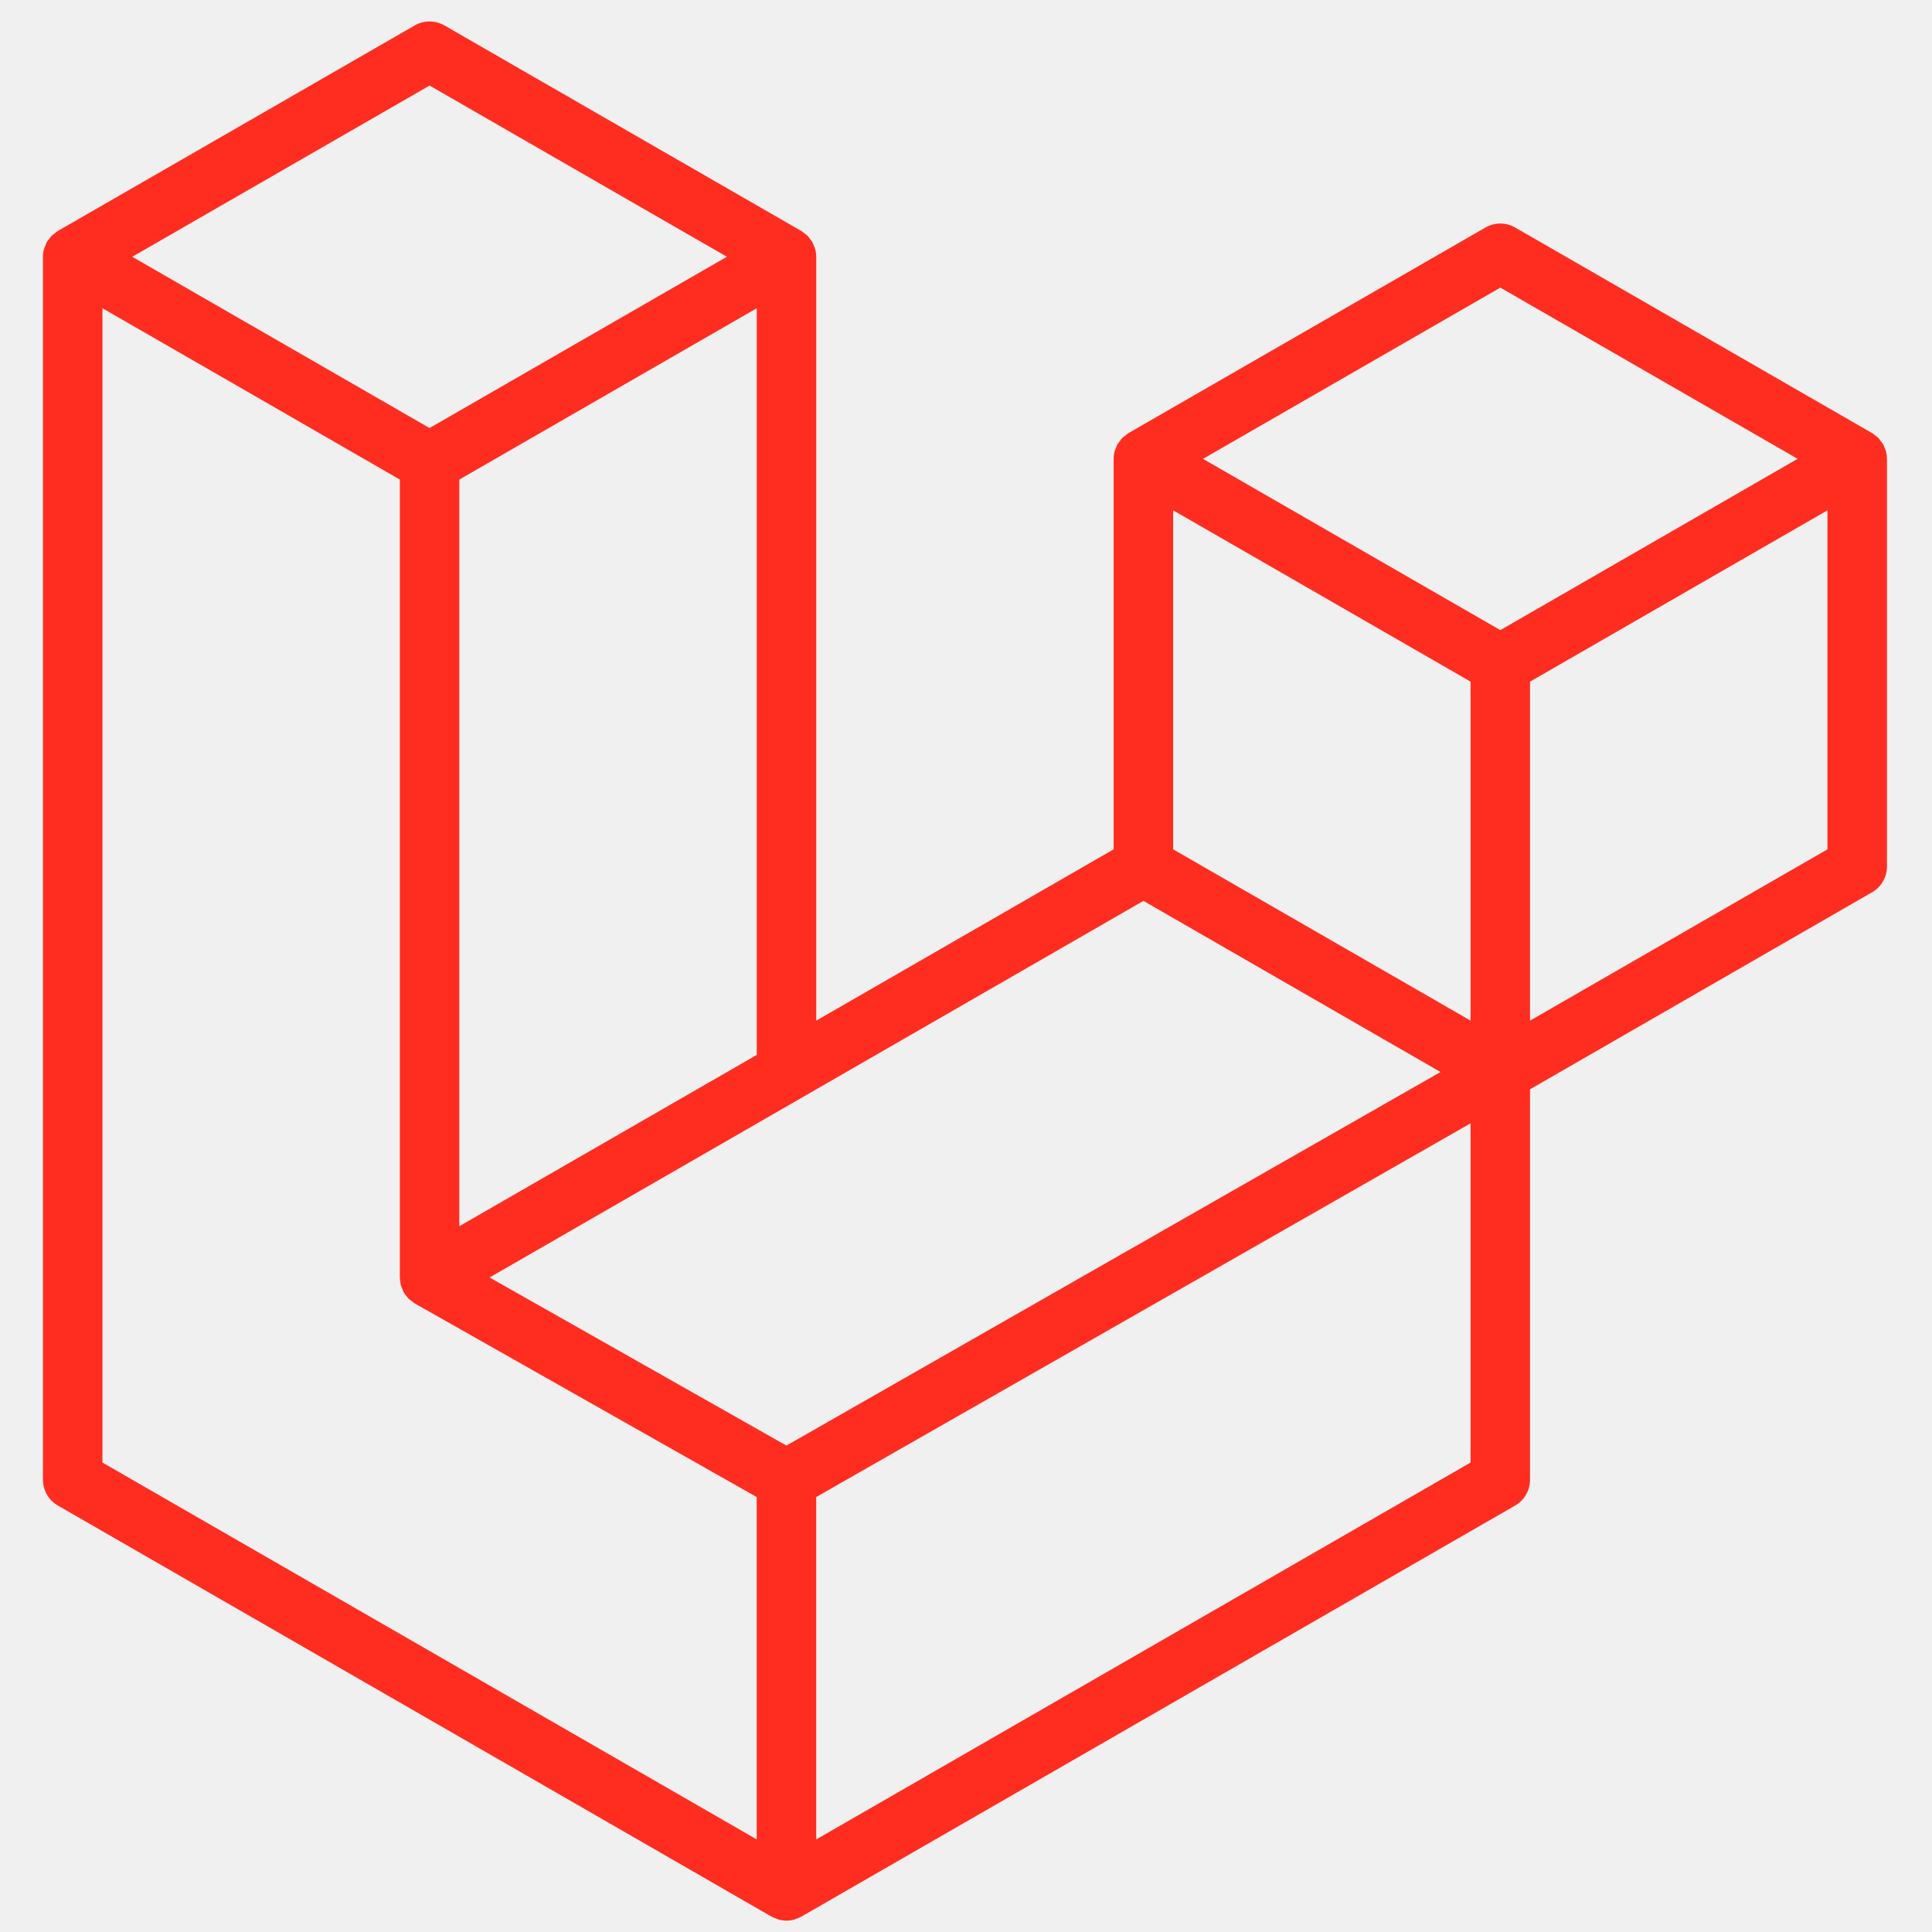
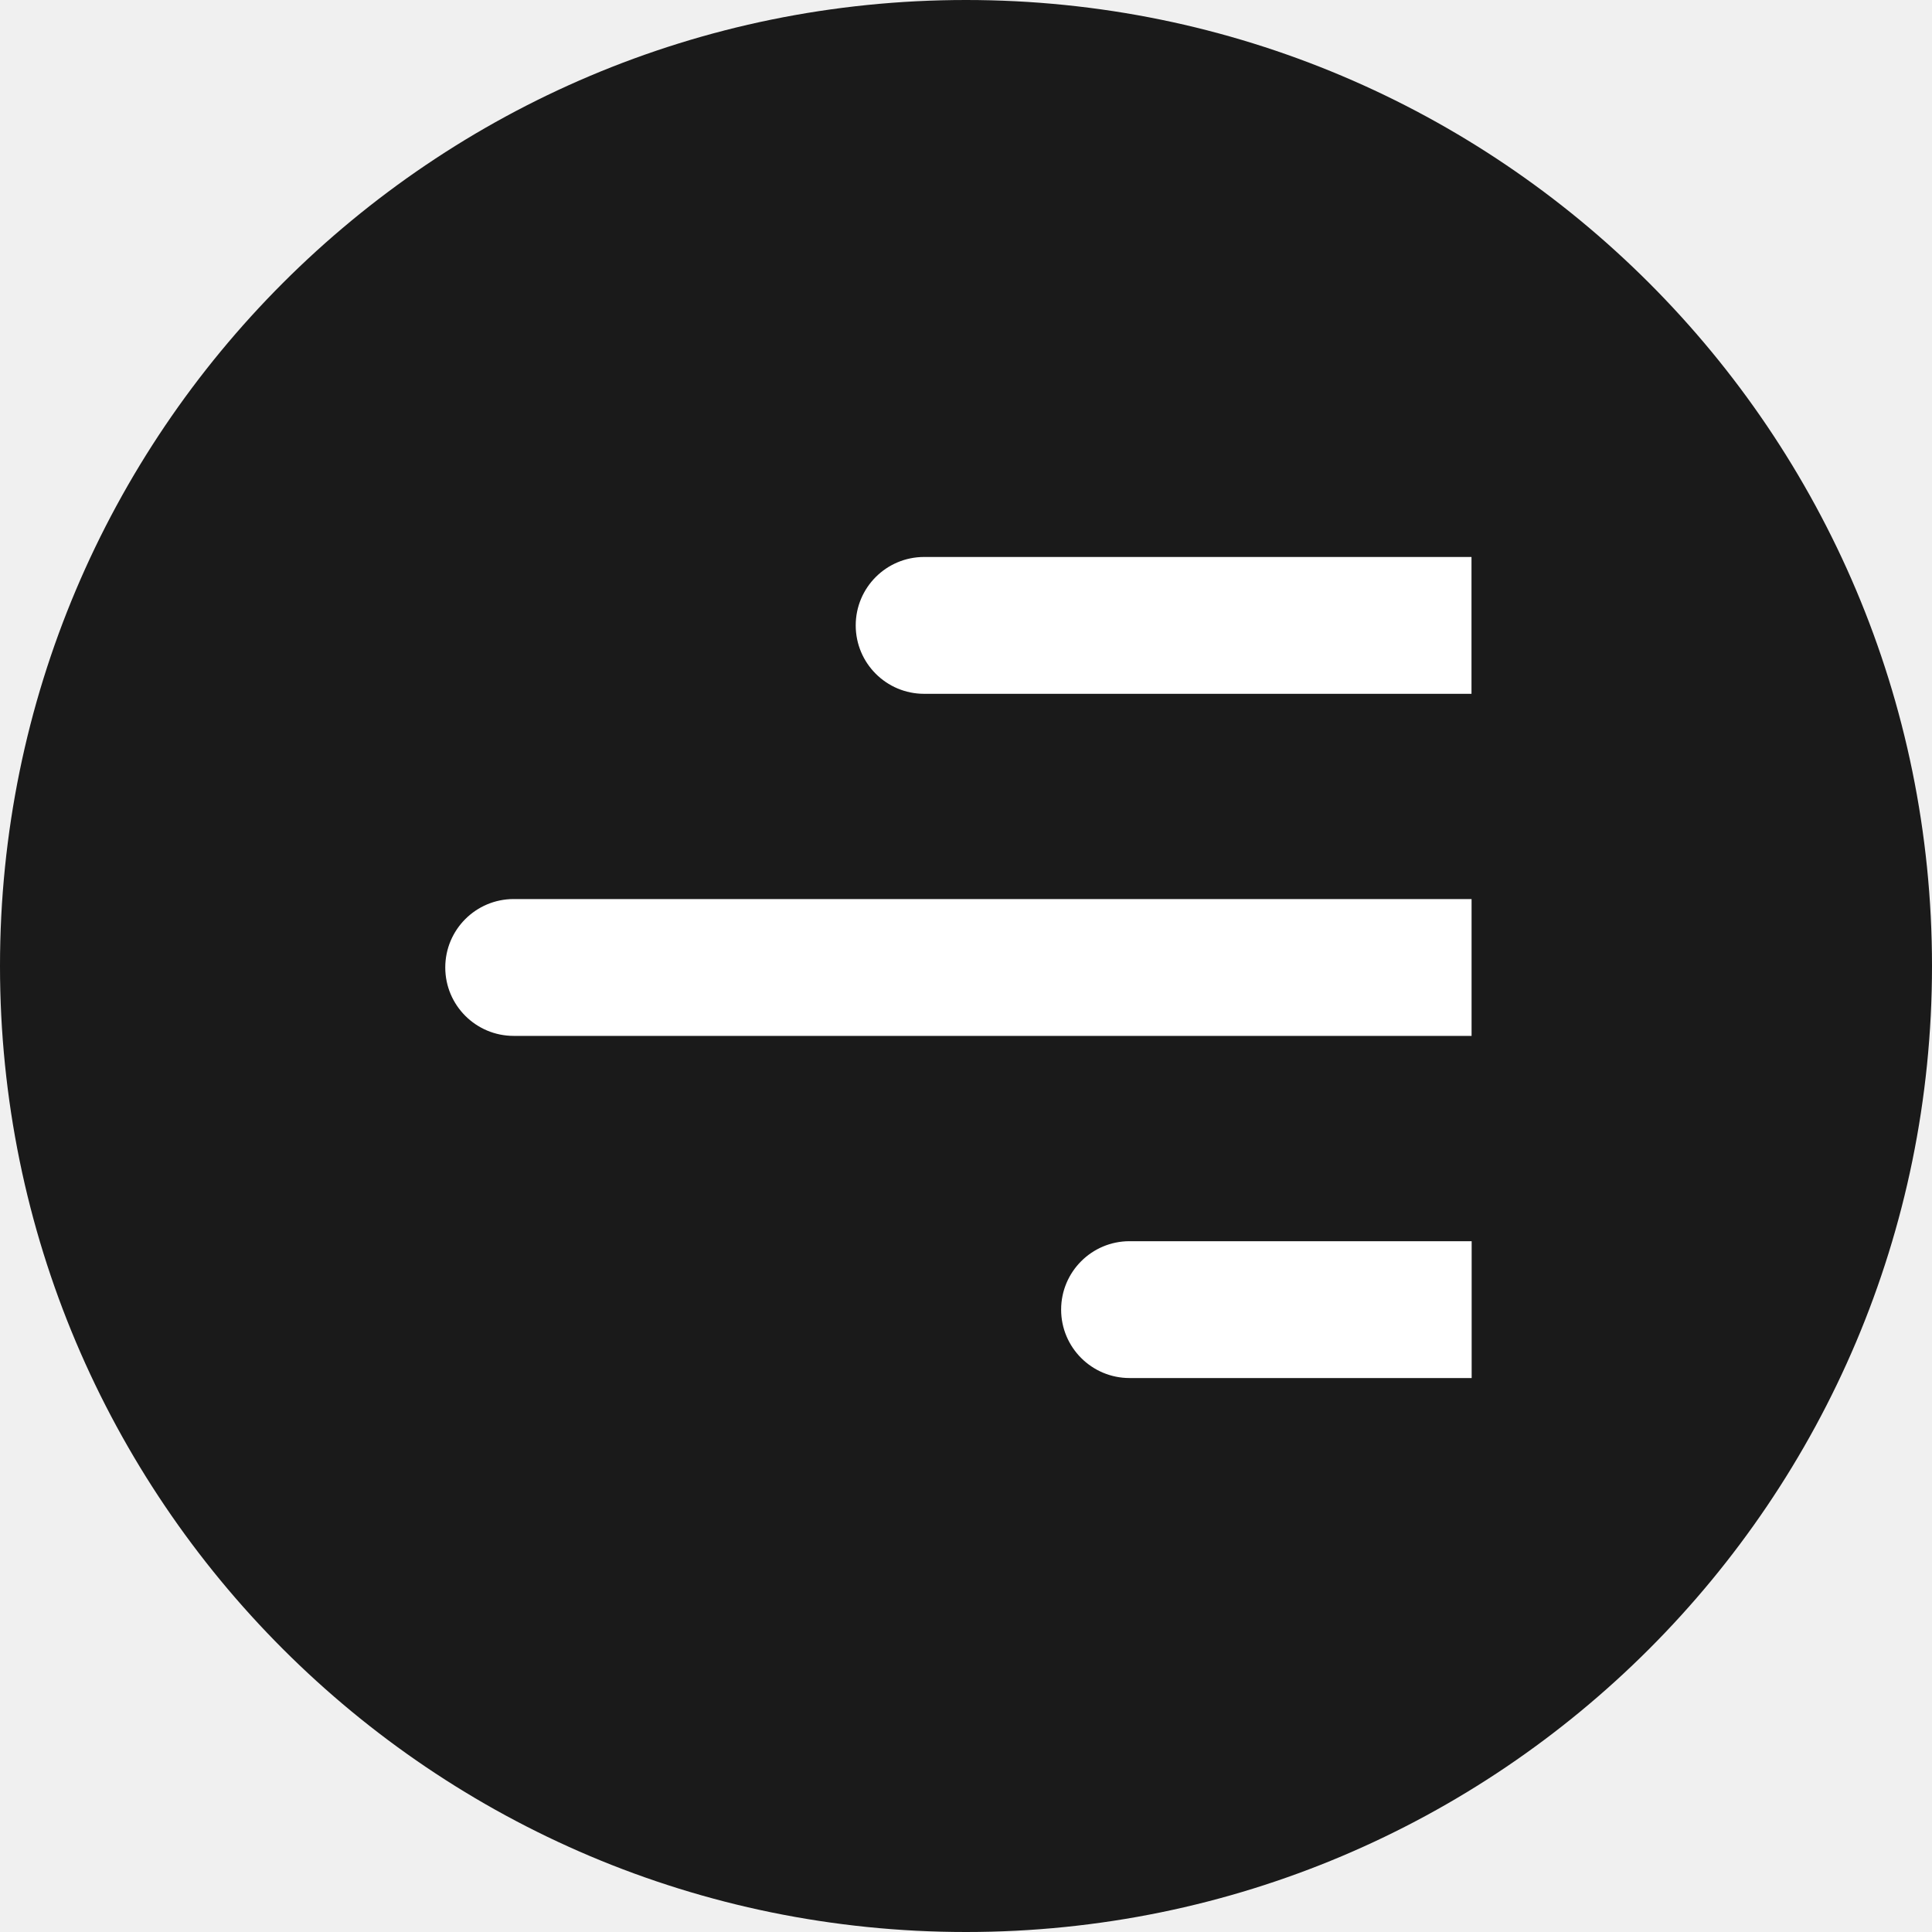
- <svg xmlns="http://www.w3.org/2000/svg" width="166" height="166" viewBox="0 0 166 166" fill="none">
-   <path fill-rule="evenodd" clip-rule="evenodd" d="M162.041 38.759C162.099 38.977 162.129 39.201 162.13 39.426V74.452C162.13 74.902 162.011 75.344 161.786 75.733C161.561 76.122 161.237 76.444 160.847 76.668L131.462 93.594V127.141C131.462 128.054 130.977 128.897 130.186 129.357L68.847 164.683C68.707 164.763 68.554 164.814 68.401 164.868C68.343 164.887 68.289 164.922 68.228 164.938C67.8 165.051 67.349 165.051 66.92 164.938C66.85 164.919 66.786 164.881 66.719 164.855C66.579 164.804 66.432 164.76 66.298 164.683L4.972 129.357C4.583 129.133 4.259 128.81 4.034 128.421C3.808 128.032 3.69 127.591 3.689 127.141L3.689 22.063C3.689 21.834 3.721 21.61 3.779 21.393C3.798 21.32 3.843 21.253 3.868 21.179C3.916 21.045 3.961 20.908 4.031 20.783C4.079 20.7 4.149 20.633 4.206 20.557C4.28 20.454 4.347 20.349 4.433 20.26C4.506 20.186 4.602 20.132 4.685 20.068C4.778 19.992 4.861 19.909 4.966 19.848L35.633 2.185C36.022 1.961 36.462 1.844 36.91 1.844C37.358 1.844 37.798 1.961 38.186 2.185L68.851 19.848H68.857C68.959 19.912 69.045 19.992 69.138 20.065C69.221 20.129 69.313 20.186 69.387 20.257C69.476 20.349 69.54 20.454 69.616 20.557C69.671 20.633 69.744 20.7 69.789 20.783C69.862 20.911 69.904 21.045 69.955 21.179C69.98 21.253 70.025 21.32 70.044 21.396C70.103 21.614 70.133 21.838 70.133 22.063V87.694L95.686 72.974V39.423C95.686 39.2 95.718 38.973 95.775 38.759C95.798 38.683 95.839 38.615 95.865 38.542C95.916 38.408 95.96 38.271 96.031 38.146C96.079 38.063 96.149 37.996 96.203 37.92C96.279 37.818 96.343 37.712 96.433 37.623C96.506 37.549 96.599 37.495 96.681 37.431C96.777 37.355 96.86 37.272 96.962 37.211L127.633 19.548C128.021 19.324 128.461 19.206 128.91 19.206C129.358 19.206 129.798 19.324 130.186 19.548L160.85 37.211C160.959 37.275 161.042 37.355 161.137 37.428C161.217 37.492 161.31 37.549 161.383 37.62C161.473 37.712 161.536 37.818 161.613 37.92C161.67 37.996 161.741 38.063 161.785 38.146C161.859 38.271 161.9 38.408 161.951 38.542C161.98 38.615 162.021 38.683 162.041 38.759ZM157.018 72.974V43.848L146.287 50.028L131.462 58.568V87.694L157.021 72.974H157.018ZM126.354 125.663V96.518L111.771 104.85L70.13 128.626V158.046L126.354 125.663ZM8.801 26.485V125.663L65.018 158.043V128.629L35.649 112L35.64 111.994L35.627 111.988C35.528 111.93 35.445 111.847 35.353 111.777C35.273 111.713 35.18 111.662 35.11 111.592L35.104 111.582C35.021 111.502 34.963 111.403 34.893 111.314C34.829 111.228 34.753 111.154 34.702 111.065L34.699 111.055C34.641 110.96 34.606 110.845 34.565 110.736C34.523 110.64 34.469 110.551 34.443 110.449C34.411 110.328 34.405 110.197 34.392 110.072C34.379 109.976 34.354 109.881 34.354 109.785V109.778V41.205L19.532 32.662L8.801 26.485ZM36.913 7.35L11.364 22.063L36.907 36.777L62.453 22.06L36.907 7.35H36.913ZM50.2 99.174L65.022 90.637V26.485L54.291 32.665L39.466 41.205V105.357L50.2 99.174ZM128.91 24.713L103.363 39.426L128.91 54.14L154.453 39.423L128.91 24.713ZM126.354 58.568L111.529 50.028L100.798 43.848V72.974L115.619 81.511L126.354 87.694V58.568ZM67.571 124.205L105.042 102.803L123.772 92.109L98.245 77.405L68.854 94.334L42.066 109.762L67.571 124.205Z" fill="#FF2D20" />
+ <svg xmlns="http://www.w3.org/2000/svg" version="1.1" width="256" height="256">
+   <svg width="256" height="256" viewBox="0 0 256 256" fill="none">
+     <circle cx="128" cy="128" r="128" fill="#1A1A1A" />
+     <path d="M113.387 82.868C113.387 77.861 117.446 73.802 122.453 73.802H194.981V91.934H122.453C117.446 91.934 113.387 87.875 113.387 82.868Z" fill="white" />
+     <path d="M59 128.195C59 123.188 63.059 119.129 68.066 119.129H194.991V137.261H68.066C63.059 137.261 59 133.202 59 128.195Z" fill="white" />
+     <path d="M140.605 173.531C140.605 168.524 144.664 164.465 149.672 164.465H195.002V182.597H149.672C144.664 182.597 140.605 178.538 140.605 173.531Z" fill="white" />
+   </svg>
+   <style>@media (prefers-color-scheme: light) { :root { filter: none; } }
+ @media (prefers-color-scheme: dark) { :root { filter: none; } }
+ </style>
</svg>
